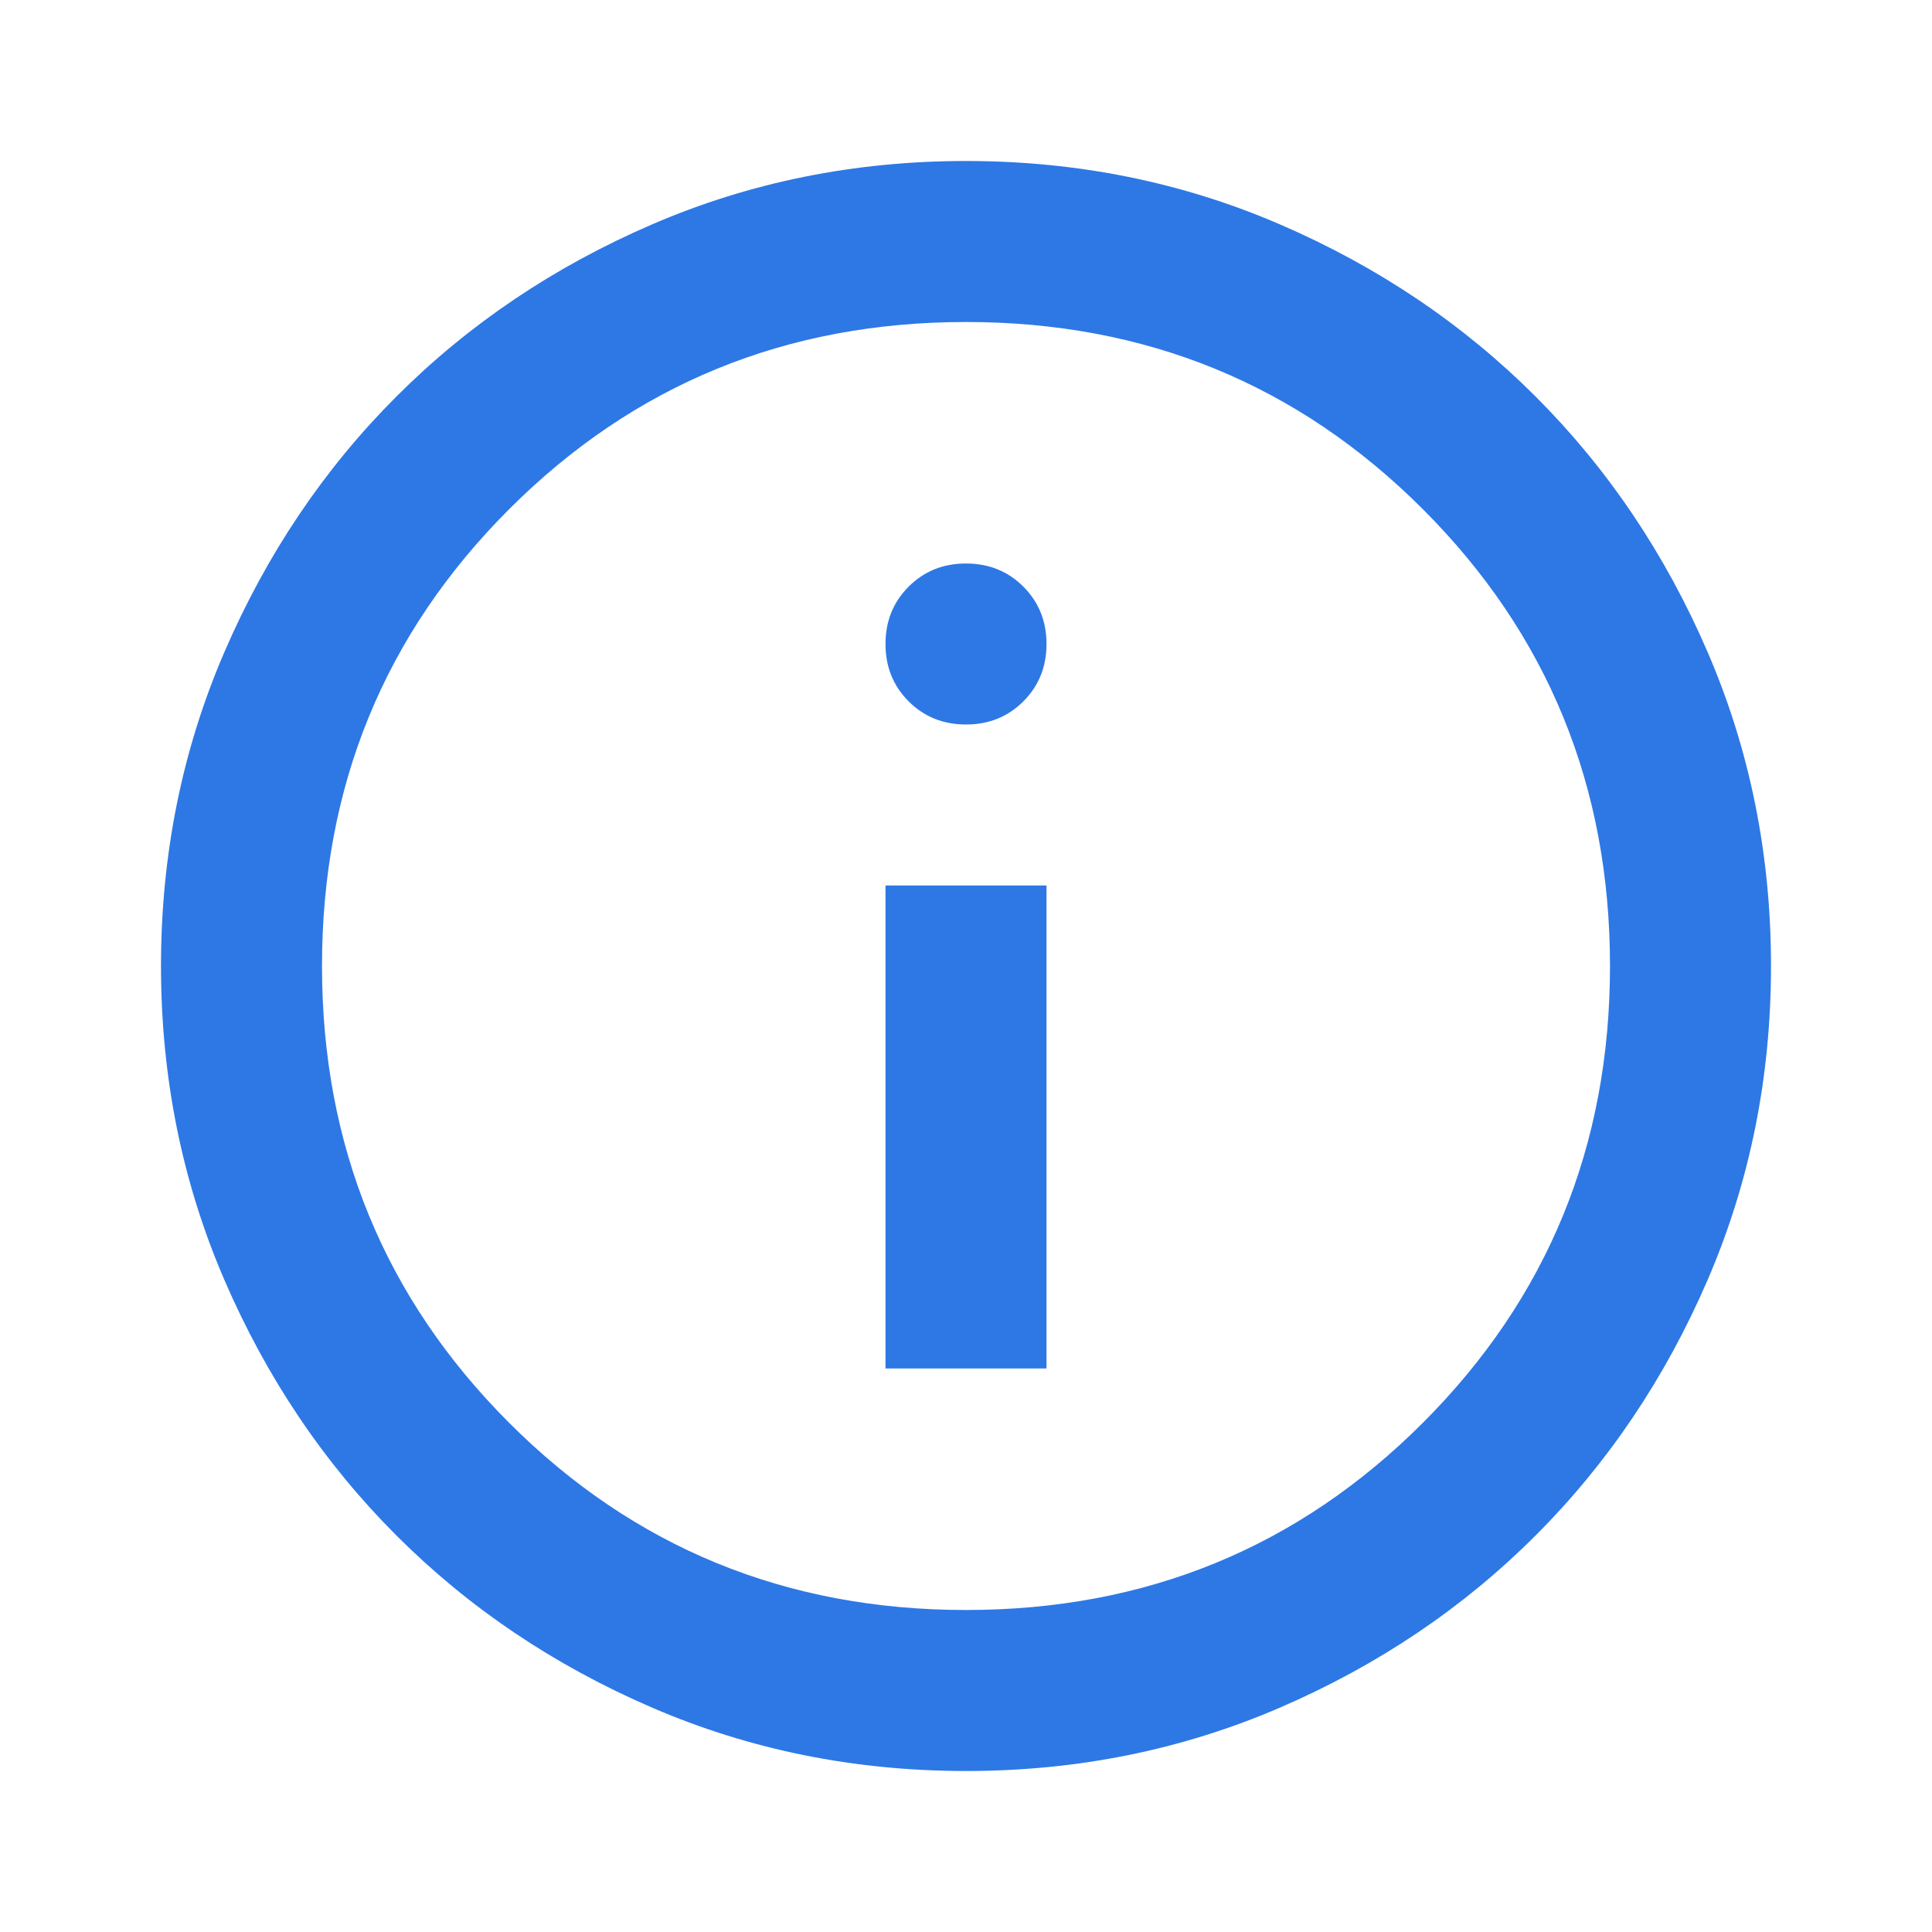
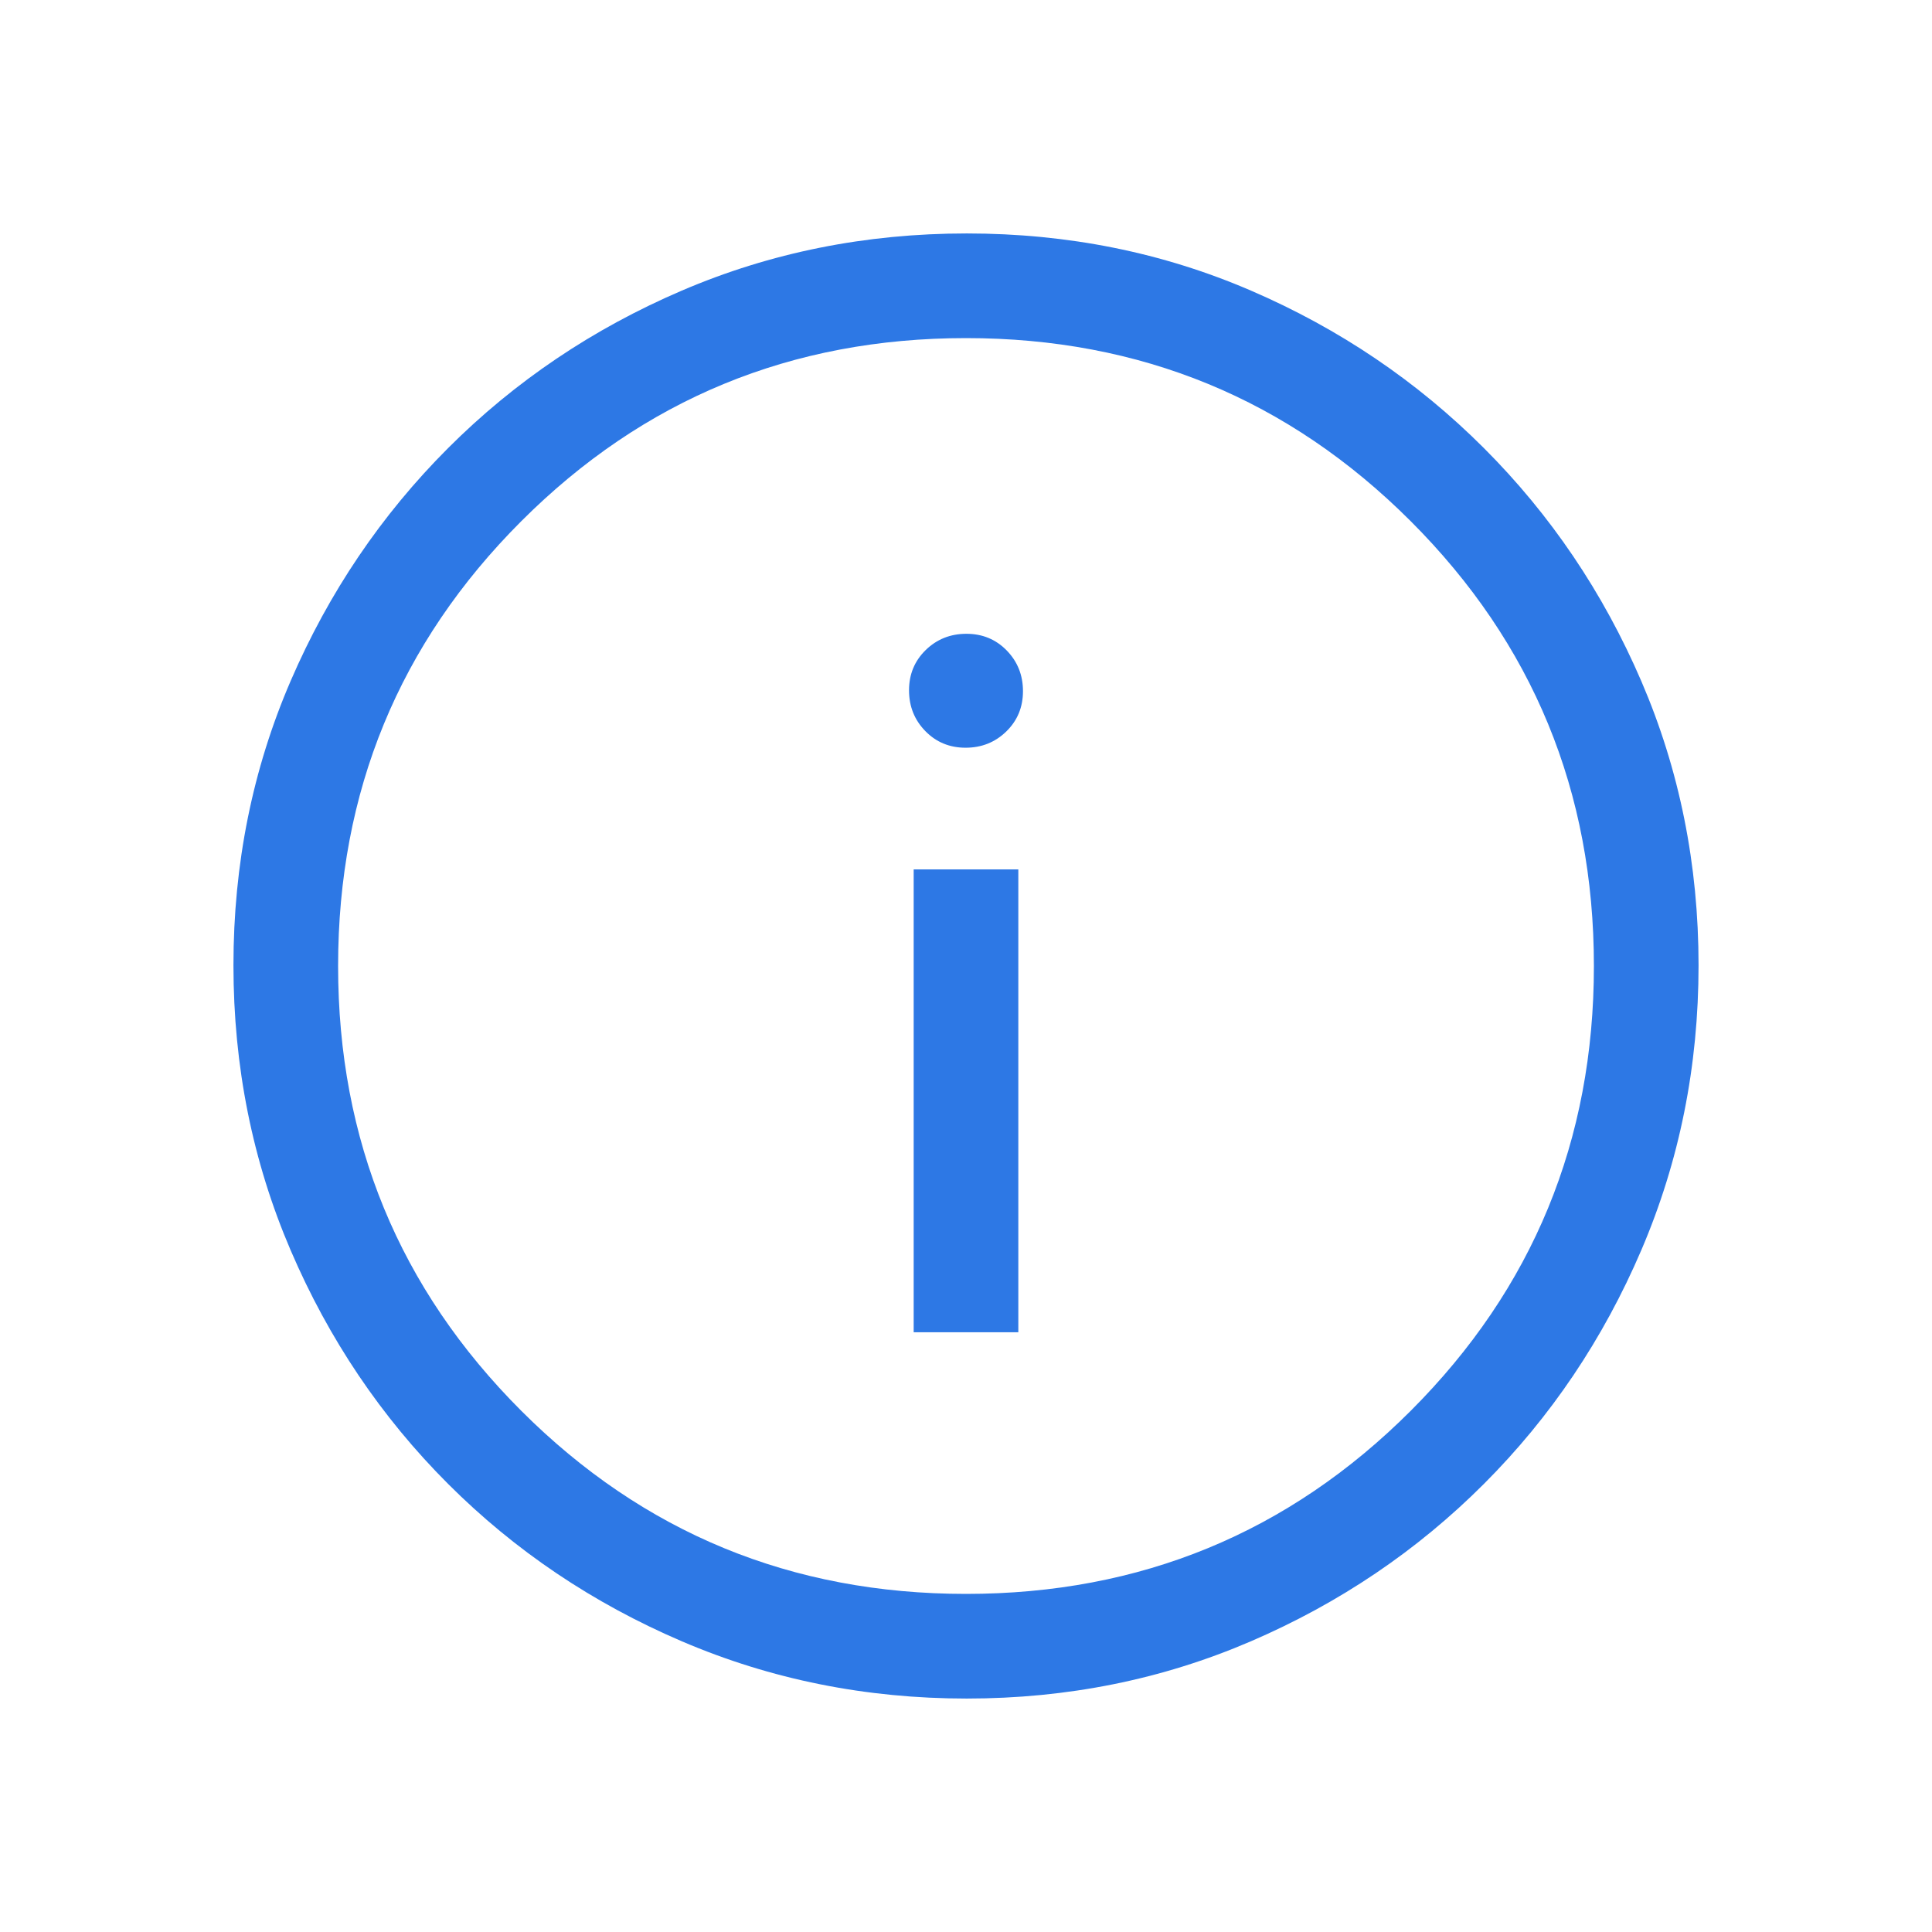
- <svg xmlns="http://www.w3.org/2000/svg" height="24" viewBox="0 -960 960 960" width="24">
-   <path fill="#2D78E5" d="M440-280h80v-240h-80v240Zm40-320q17 0 28.5-11.5T520-640q0-17-11.5-28.5T480-680q-17 0-28.5 11.5T440-640q0 17 11.5 28.5T480-600Zm0 520q-83 0-156-31.5T197-197q-54-54-85.5-127T80-480q0-83 31.5-156T197-763q54-54 127-85.5T480-880q83 0 156 31.5T763-763q54 54 85.5 127T880-480q0 83-31.5 156T763-197q-54 54-127 85.5T480-80Zm0-80q134 0 227-93t93-227q0-134-93-227t-227-93q-134 0-227 93t-93 227q0 134 93 227t227 93Zm0-320Z" />
+ <svg xmlns="http://www.w3.org/2000/svg" height="20px" viewBox="0 -960 960 960" width="20px" fill="#2D78E5">
+   <path d="M454-298h52v-230h-52v230Zm25.79-290.46q11.94 0 20.23-8.08 8.29-8.08 8.29-20.02t-8.08-20.23q-8.08-8.28-20.02-8.28T459.98-637q-8.29 8.08-8.29 20.02t8.08 20.23q8.08 8.29 20.02 8.29Zm.55 472.46q-75.11 0-141.48-28.42-66.37-28.42-116.18-78.21-49.81-49.79-78.25-116.09Q116-405.01 116-480.39q0-75.38 28.42-141.25t78.21-115.68q49.79-49.81 116.09-78.25Q405.01-844 480.39-844q75.38 0 141.25 28.42t115.68 78.21q49.81 49.79 78.25 115.85Q844-555.45 844-480.34q0 75.11-28.42 141.48-28.42 66.37-78.21 116.18-49.79 49.81-115.85 78.25Q555.45-116 480.34-116Zm-.34-52q130 0 221-91t91-221q0-130-91-221t-221-91q-130 0-221 91t-91 221q0 130 91 221t221 91Zm0-312Z" />
</svg>
